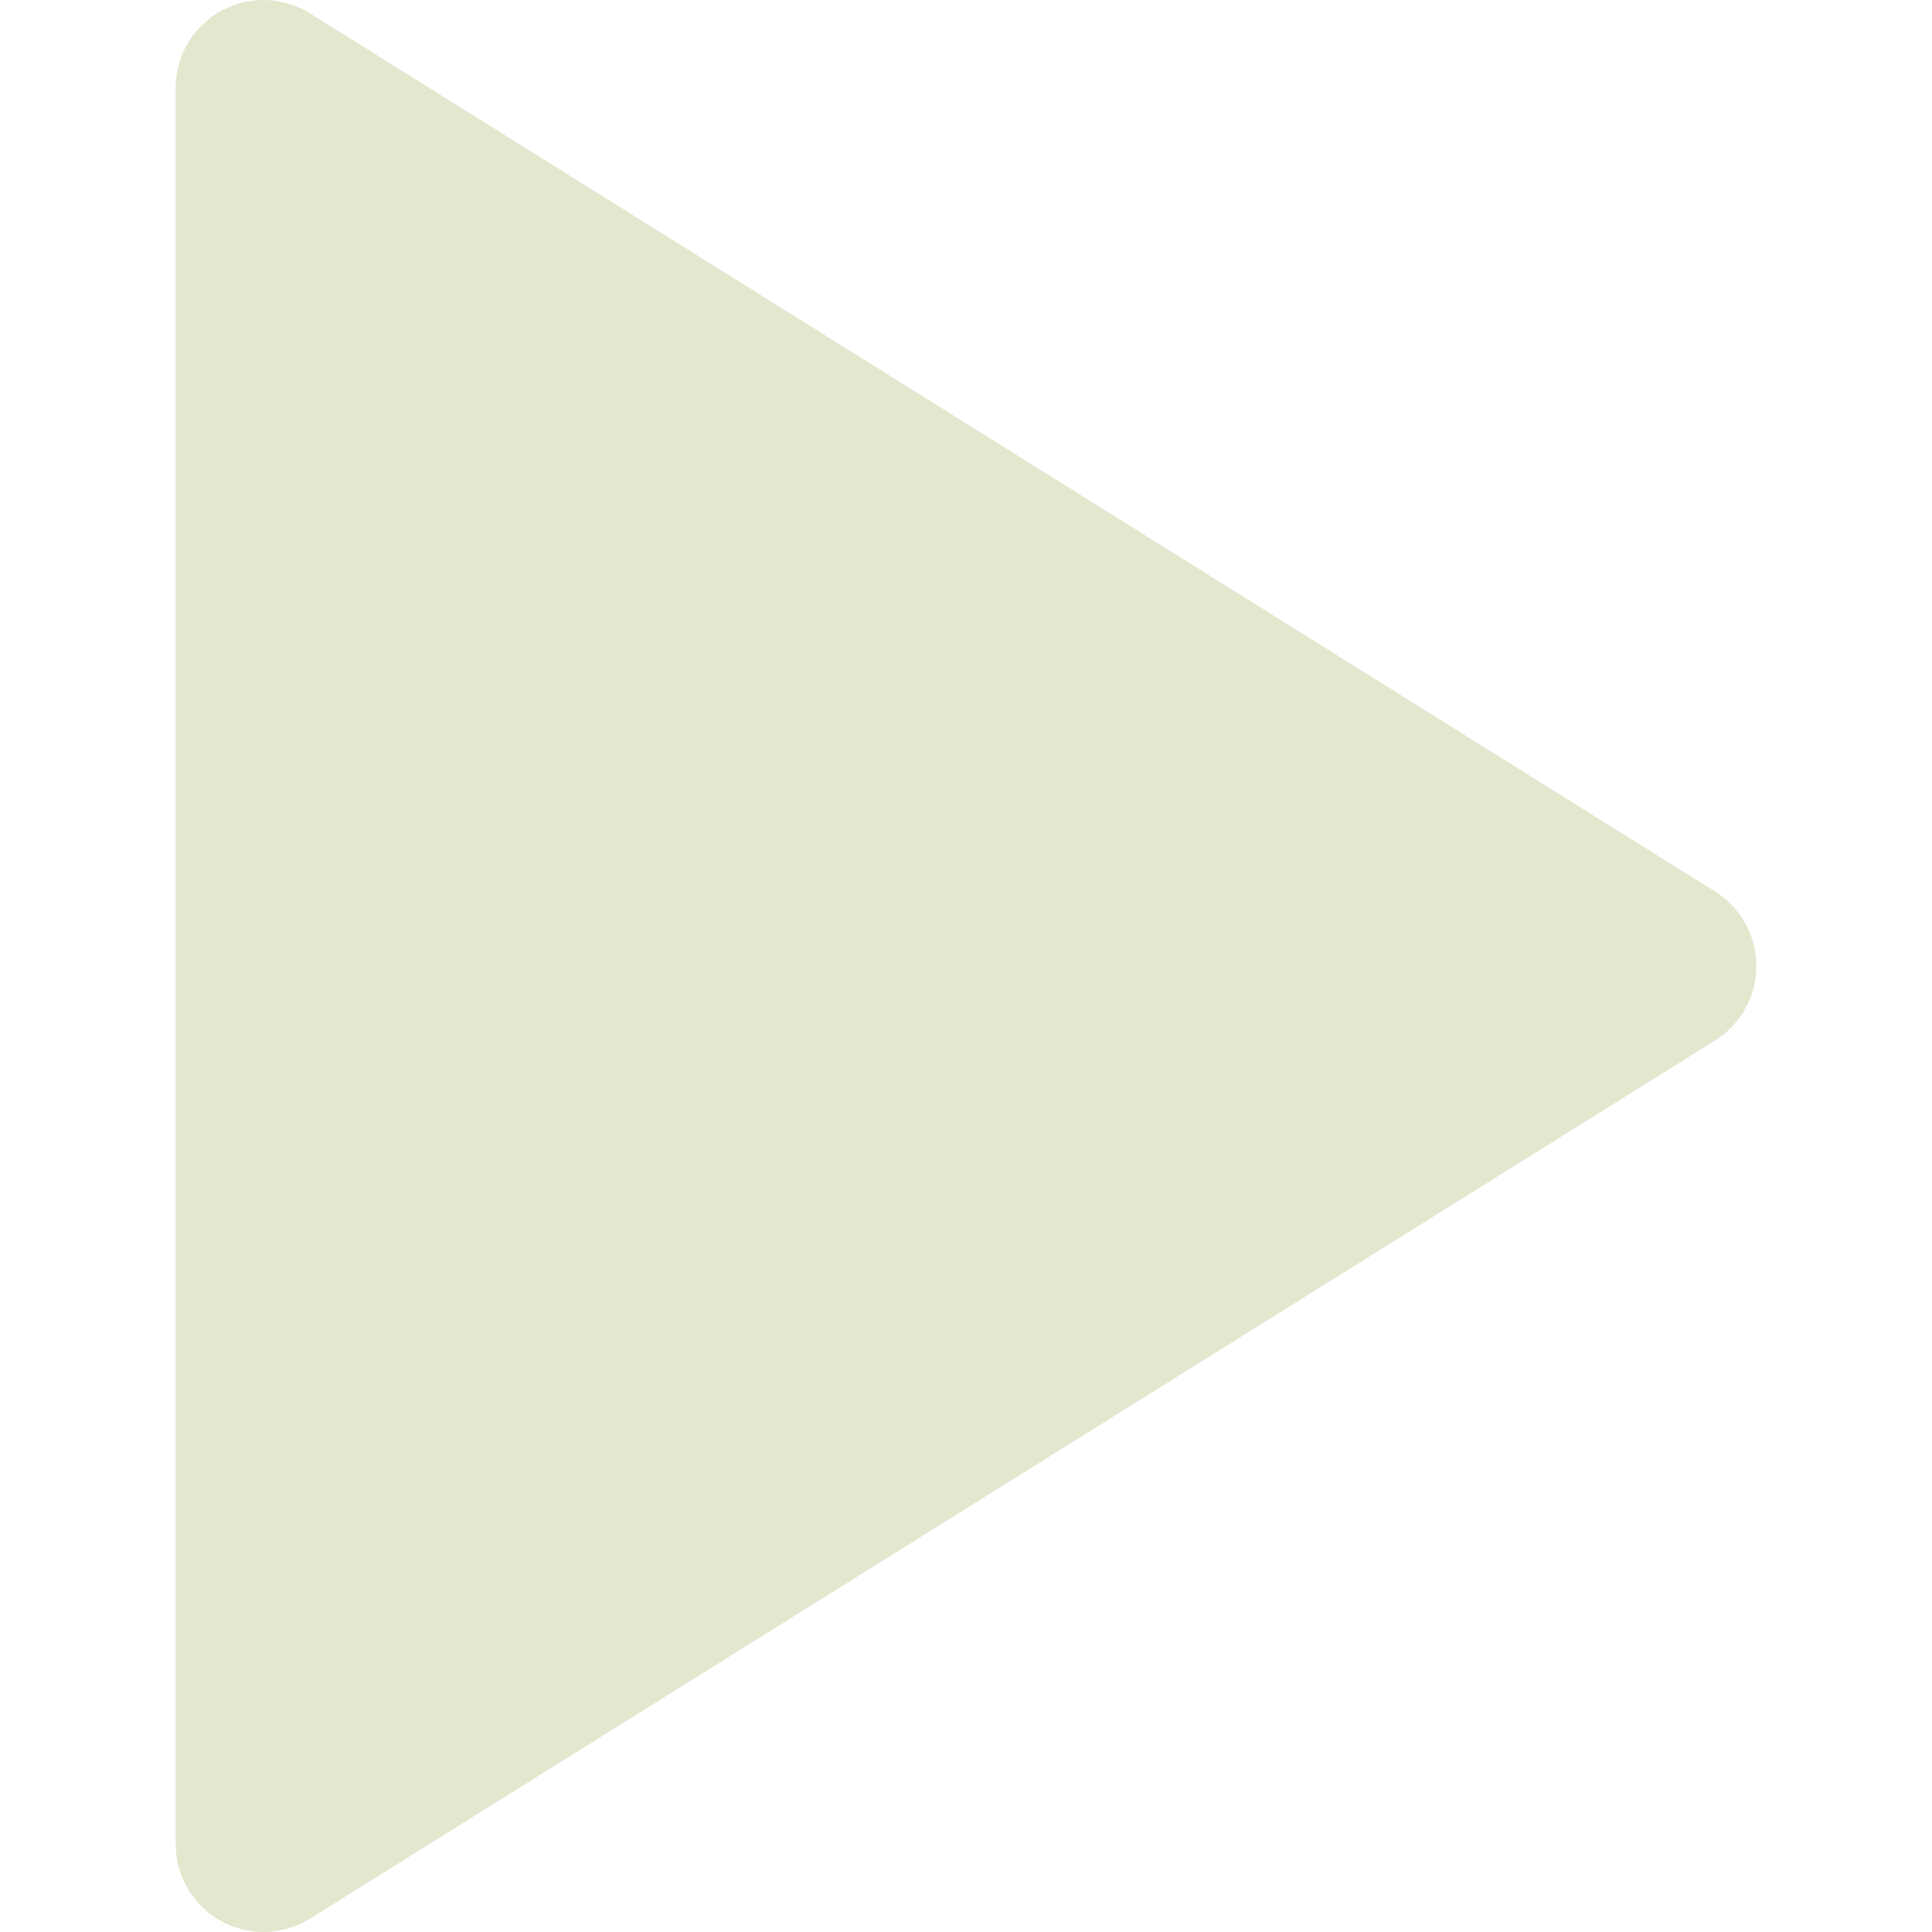
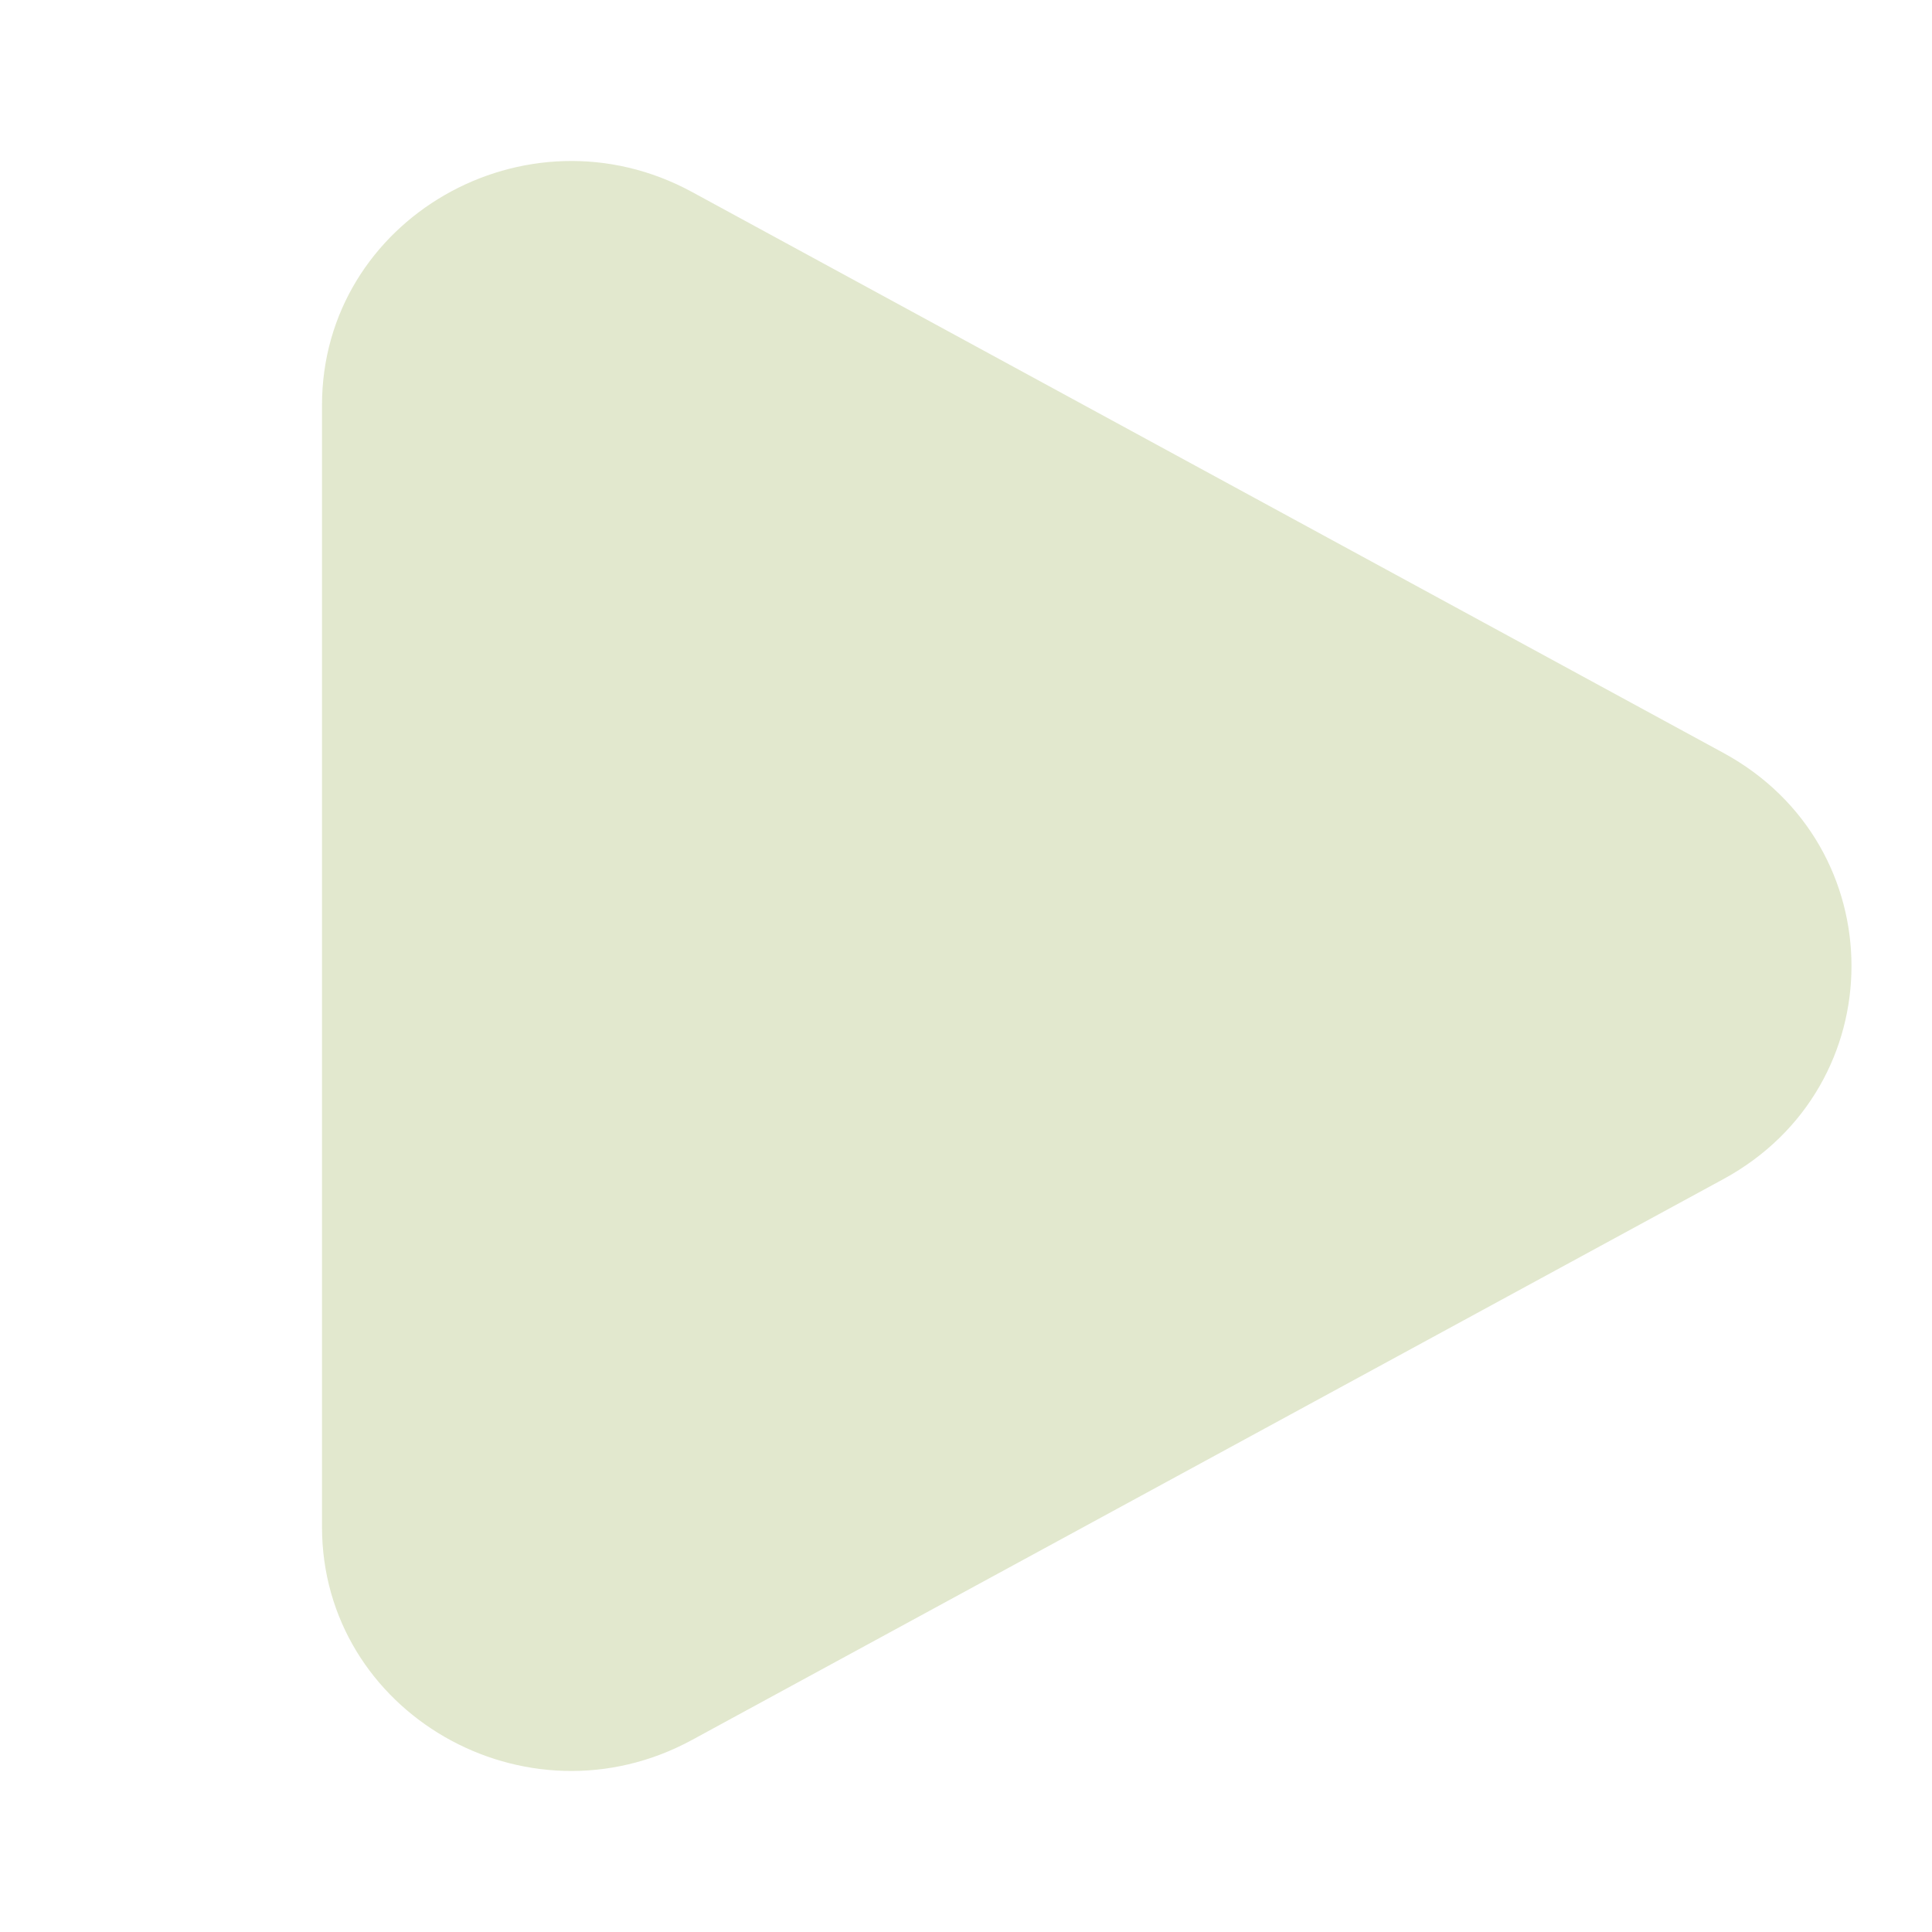
- <svg xmlns="http://www.w3.org/2000/svg" version="1.1" id="Layer_1" x="0px" y="0px" viewBox="0 0 330 330" style="enable-background:new 0 0 330 330;" xml:space="preserve">
-   <path id="XMLID_308_" d="M37.728,328.12c2.266,1.256,4.77,1.88,7.272,1.88c2.763,0,5.522-0.763,7.95-2.28l240-149.999  c4.386-2.741,7.05-7.548,7.05-12.72c0-5.172-2.664-9.979-7.05-12.72L52.95,2.28c-4.625-2.891-10.453-3.043-15.222-0.4  C32.959,4.524,30,9.547,30,15v300C30,320.453,32.959,325.476,37.728,328.12z" fill="#E2E8CE" />
+ <svg xmlns="http://www.w3.org/2000/svg" width="800px" height="800px" viewBox="0 0 24 24" fill="none">
+   <g id="SVGRepo_bgCarrier" stroke-width="0" />
+   <g id="SVGRepo_tracerCarrier" stroke-linecap="round" stroke-linejoin="round" />
+   <g id="SVGRepo_iconCarrier">
+     <path d="M21.409 9.353C23.53 10.507 23.53 13.493 21.409 14.647L8.597 21.614C6.534 22.736 4 21.276 4 18.967L4 5.033C4 2.724 6.534 1.264 8.597 2.385L21.409 9.353Z" fill="#E2E8CE" />
+   </g>
</svg>
